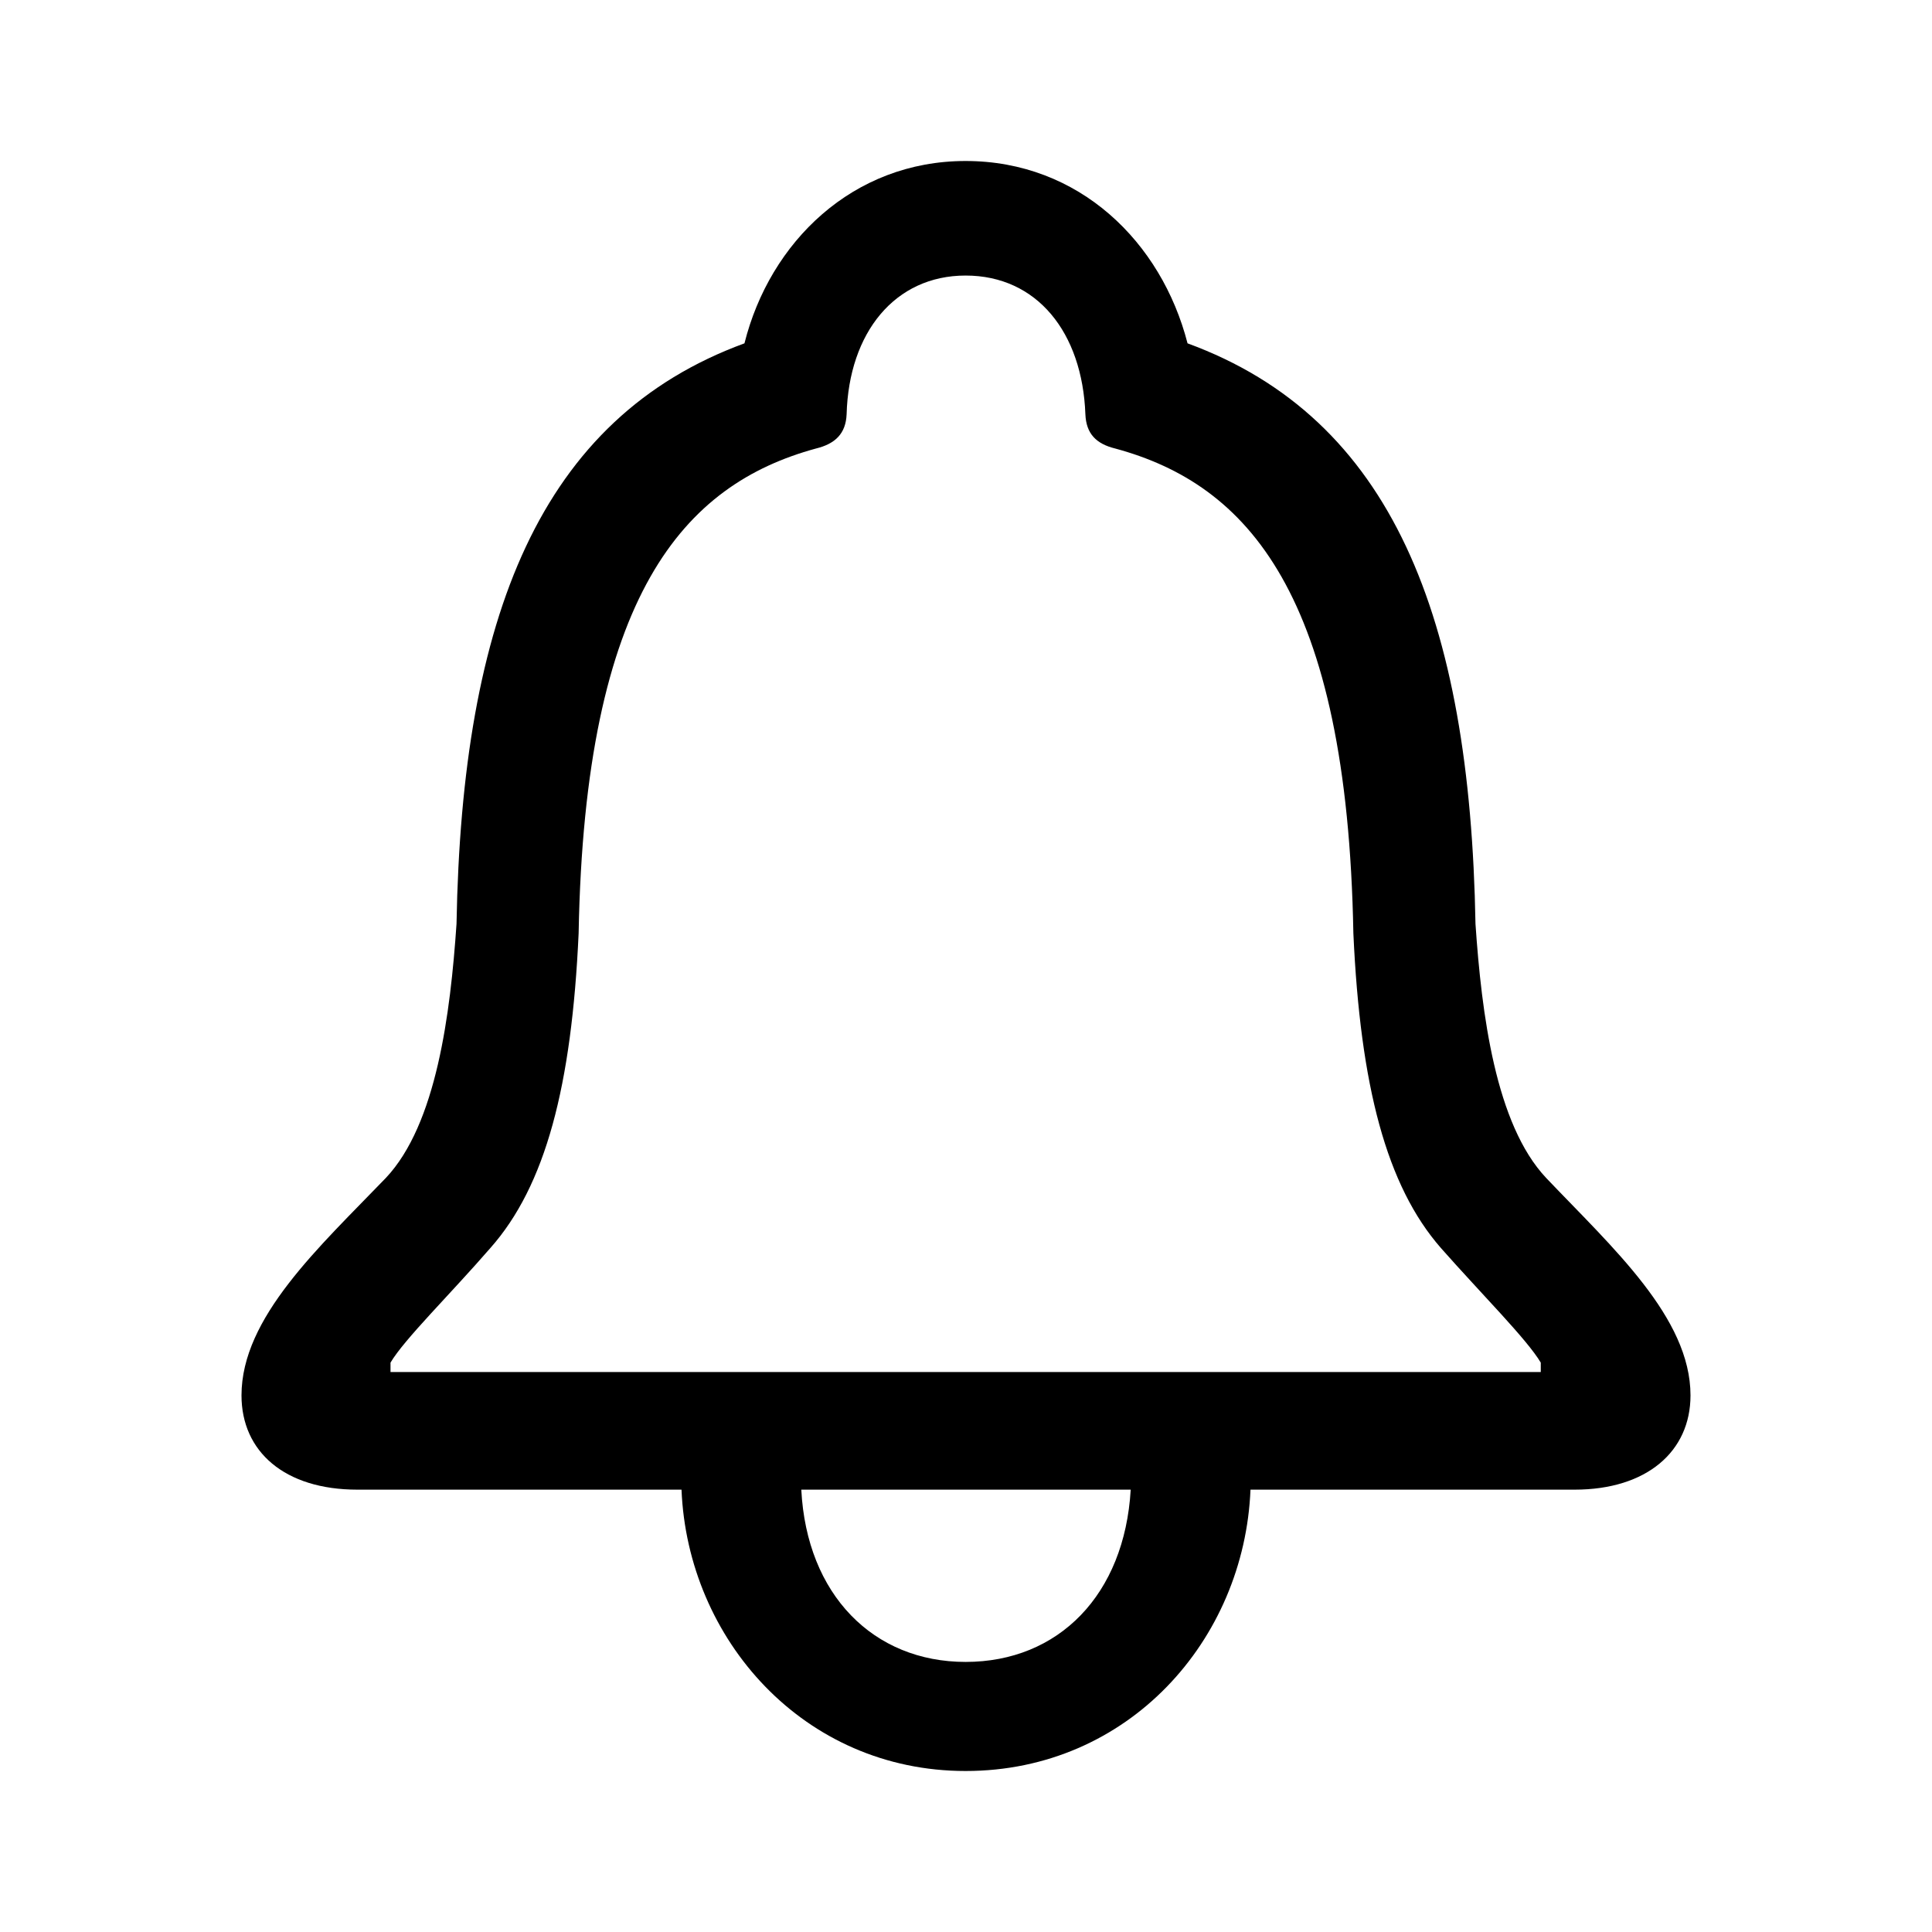
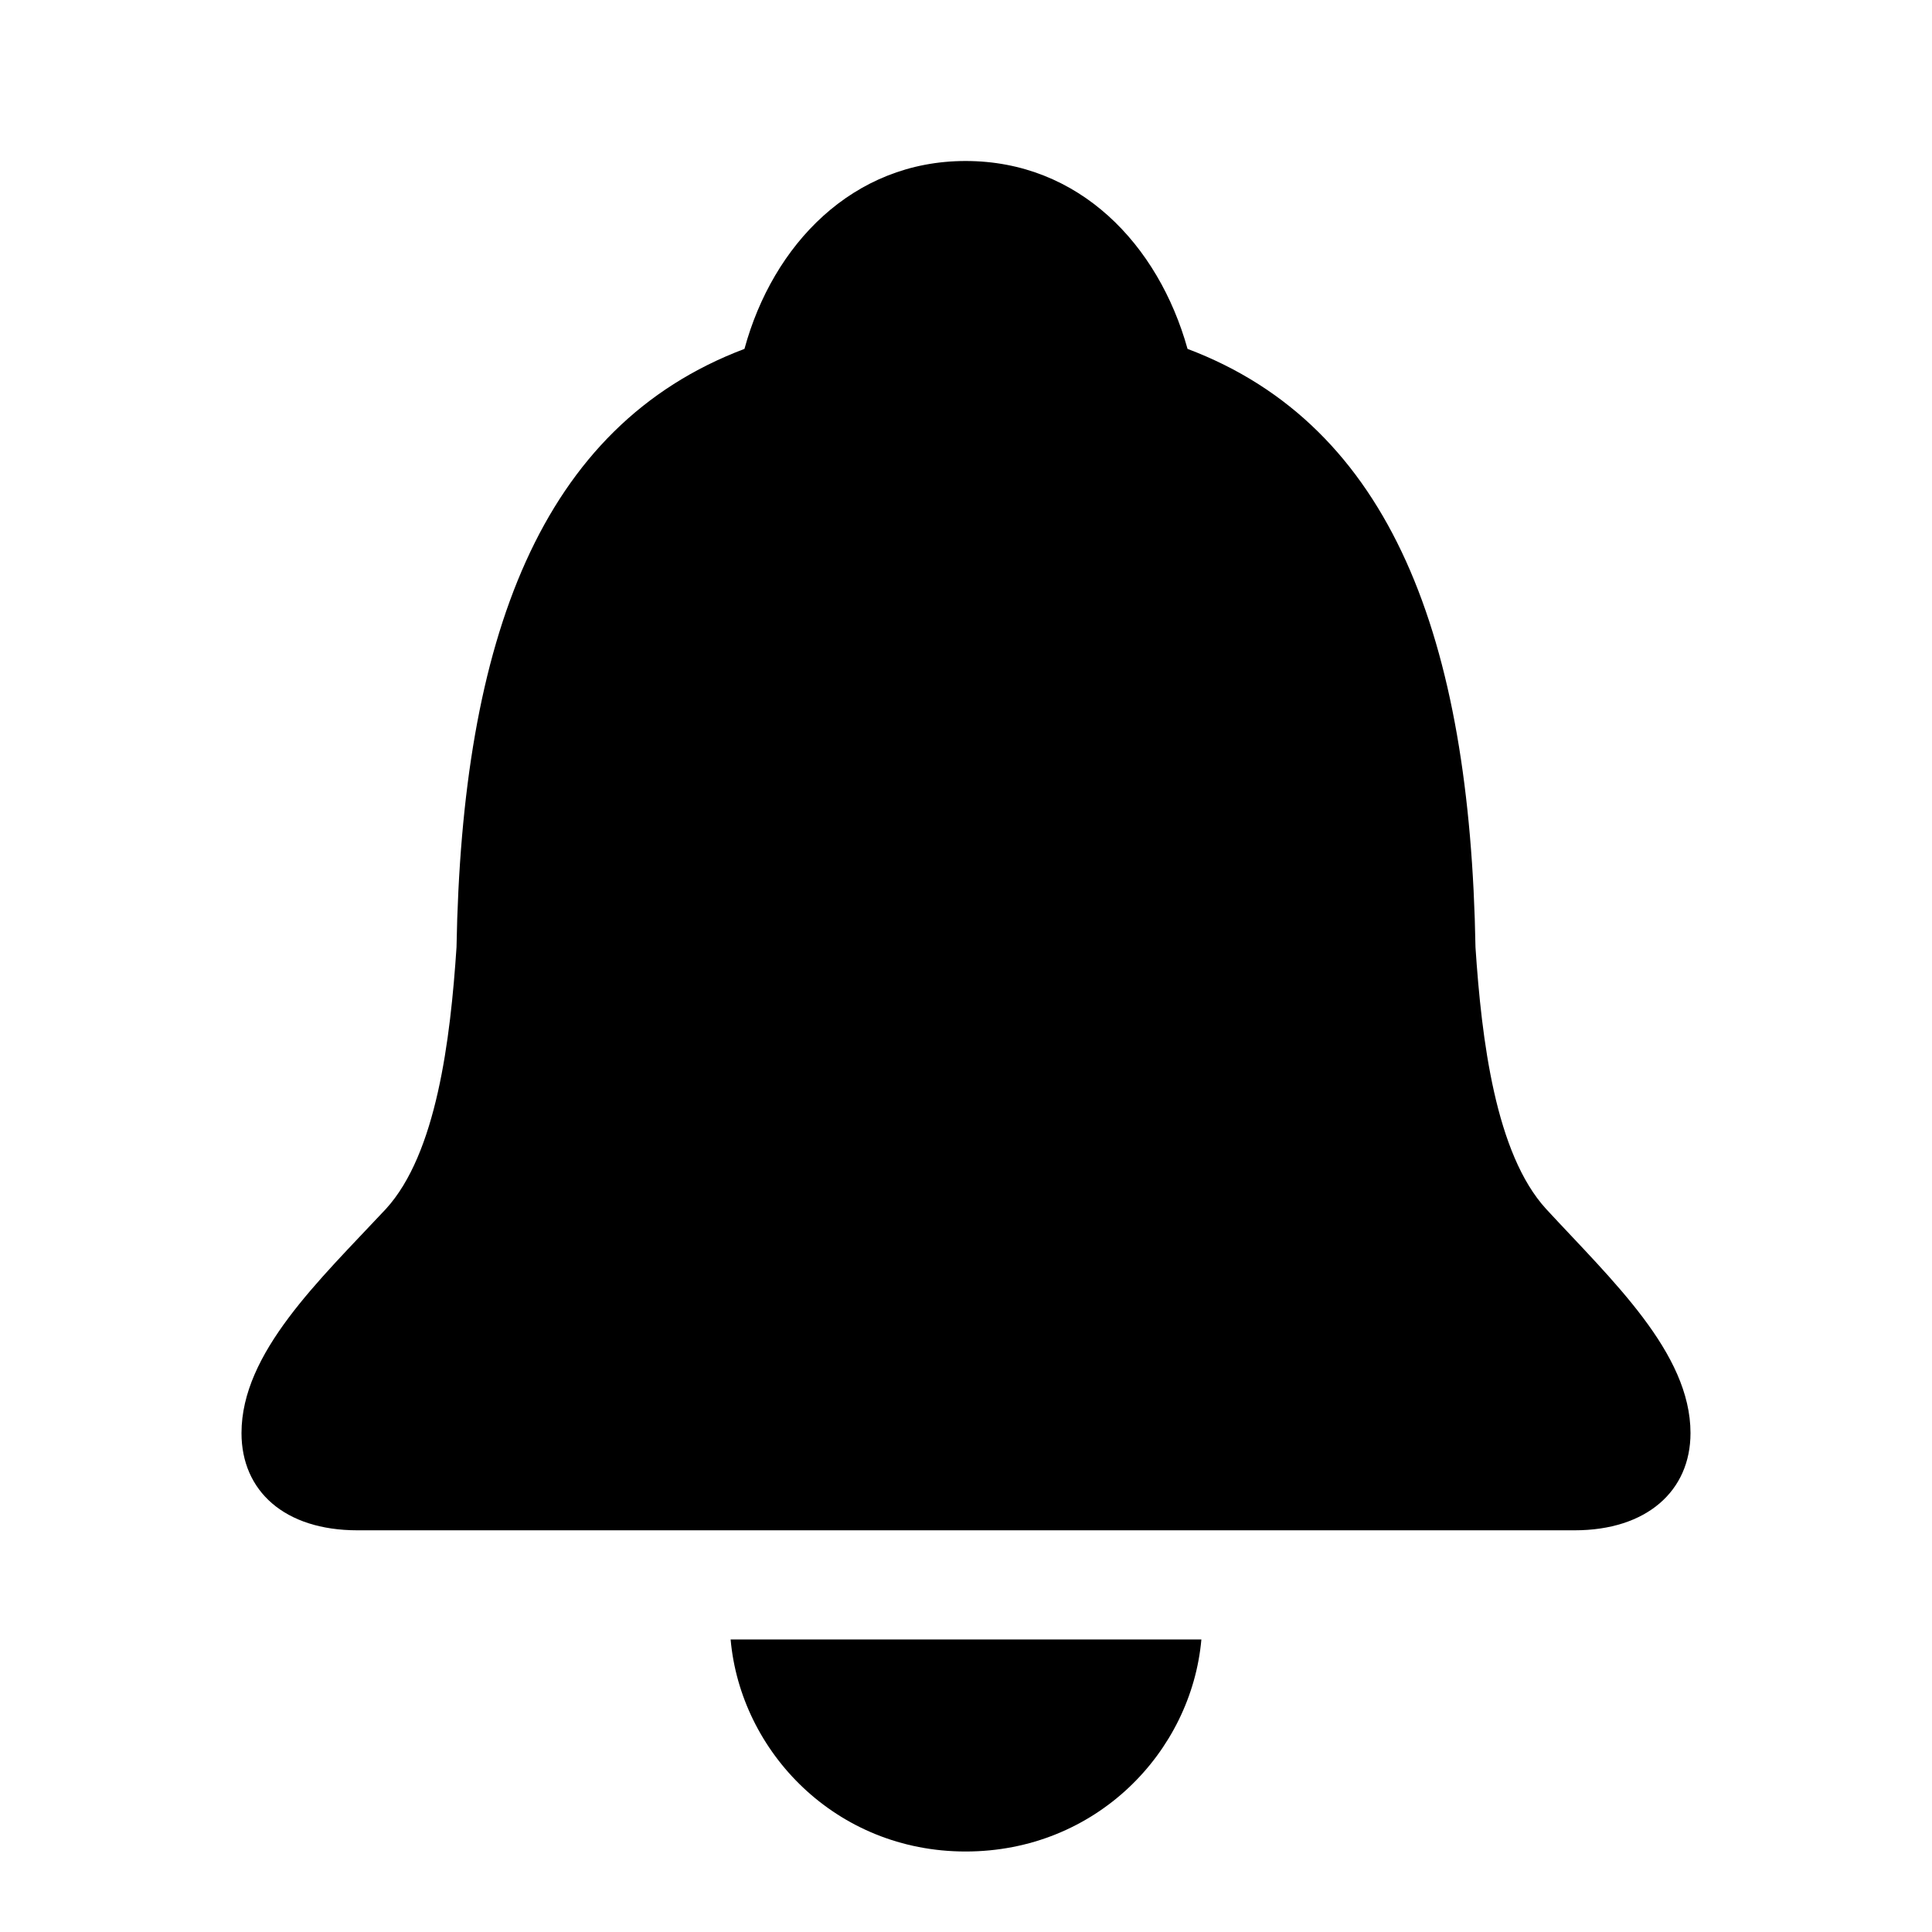
<svg xmlns="http://www.w3.org/2000/svg" width="24px" height="24px" viewBox="0 0 24 24" version="1.1">
  <g id="icon/iOS/bell" stroke="none" stroke-width="1" fill="none" fill-rule="evenodd">
    <rect id="ViewBox" fill-rule="nonzero" x="0" y="0" width="24" height="24" />
-     <path d="M4.44,18.505 L14.046,18.505 C13.97,19.812 13.149,20.645 11.995,20.645 C10.851,20.645 10.021,19.812 9.954,18.505 L8.466,18.505 C8.542,20.364 9.983,22 11.995,22 C14.018,22 15.458,20.374 15.534,18.505 L19.56,18.505 C20.456,18.505 21,18.031 21,17.334 C21,16.366 20.027,15.495 19.207,14.633 C18.577,13.965 18.405,12.591 18.329,11.477 C18.262,7.663 17.289,5.195 14.752,4.265 C14.428,3.007 13.407,2 11.995,2 C10.593,2 9.563,3.007 9.248,4.265 C6.711,5.195 5.738,7.663 5.671,11.477 C5.595,12.591 5.423,13.965 4.793,14.633 C3.963,15.495 3,16.366 3,17.334 C3,18.031 3.534,18.505 4.44,18.505 Z M4.851,17.044 L4.851,16.927 C5.022,16.637 5.595,16.076 6.091,15.504 C6.777,14.73 7.102,13.491 7.188,11.593 C7.264,7.373 8.504,6.017 10.135,5.572 C10.374,5.514 10.507,5.388 10.517,5.146 C10.545,4.13 11.118,3.423 11.995,3.423 C12.882,3.423 13.445,4.13 13.483,5.146 C13.493,5.388 13.617,5.514 13.855,5.572 C15.496,6.017 16.736,7.373 16.812,11.593 C16.898,13.491 17.223,14.73 17.9,15.504 C18.405,16.076 18.968,16.637 19.14,16.927 L19.14,17.044 L4.851,17.044 Z" id="sfsymbols:bell" fill="#000000" fill-rule="nonzero" />
+     <path d="M4.44,19.01 L19.56,19.01 C20.456,19.01 21,18.521 21,17.802 C21,16.805 20.027,15.907 19.207,15.019 C18.577,14.331 18.405,12.914 18.329,11.767 C18.262,7.936 17.289,5.292 14.752,4.334 C14.39,3.038 13.407,2 11.995,2 C10.593,2 9.601,3.038 9.248,4.334 C6.711,5.292 5.738,7.936 5.671,11.767 C5.595,12.914 5.423,14.331 4.793,15.019 C3.963,15.907 3,16.805 3,17.802 C3,18.521 3.534,19.01 4.44,19.01 Z M11.995,23 C13.617,23 14.8,21.763 14.924,20.366 L9.076,20.366 C9.2,21.763 10.383,23 11.995,23 Z" id="sfsymbols:bell.fill" fill="#000000" fill-rule="nonzero" />
  </g>
</svg>
